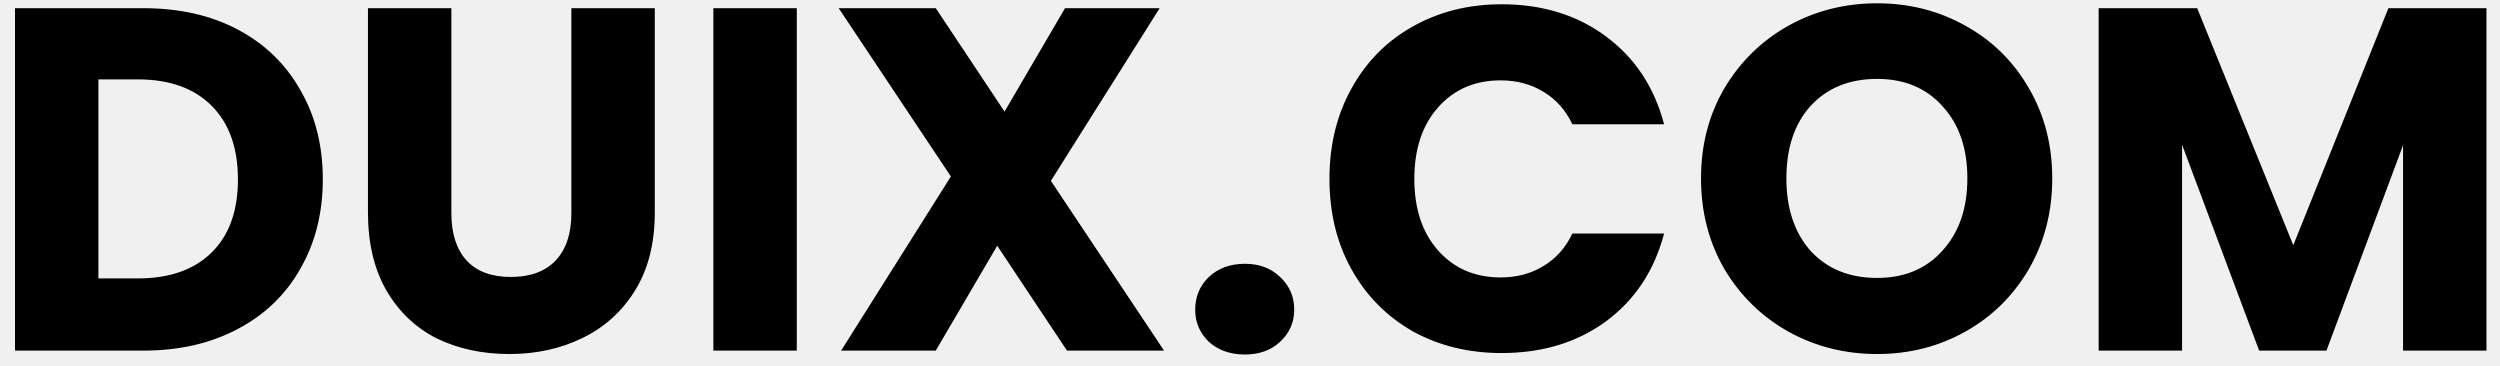
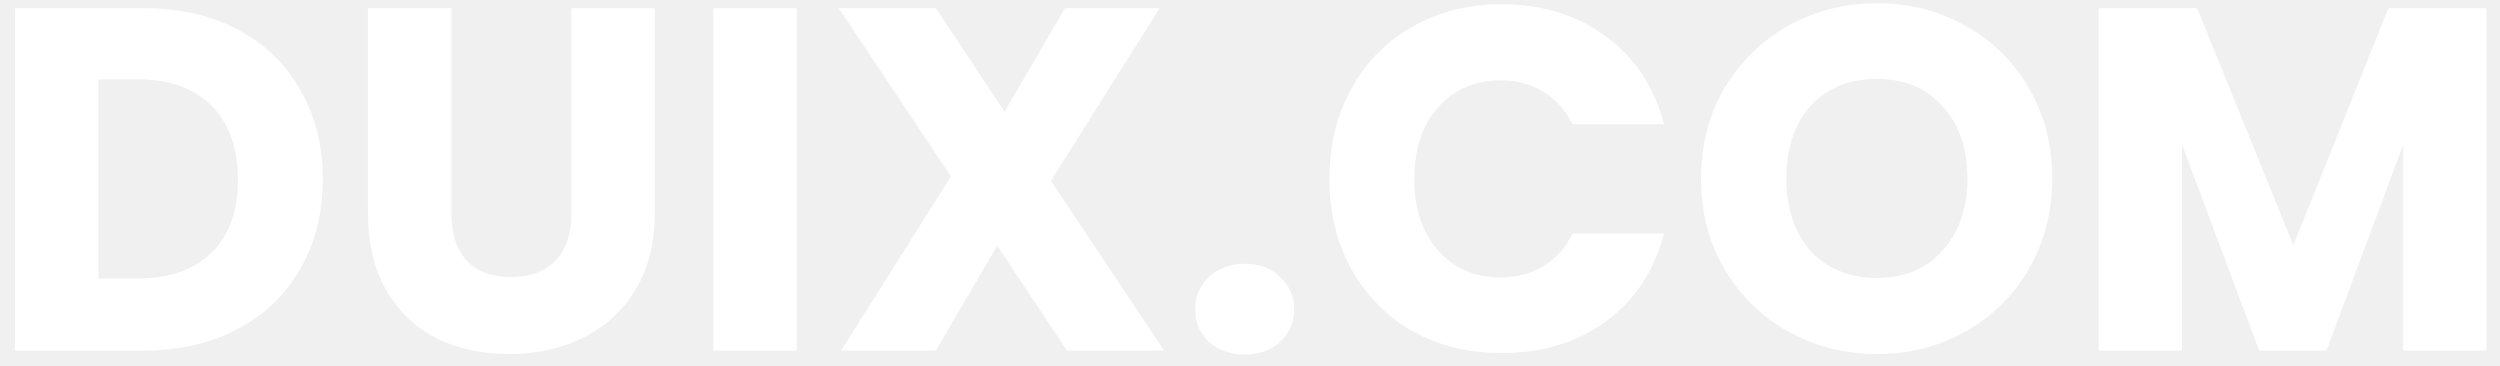
<svg xmlns="http://www.w3.org/2000/svg" width="164" height="24" viewBox="0 0 164 24" fill="none">
-   <path d="M9.4 0.536C11.768 0.536 13.837 1.005 15.608 1.944C17.379 2.883 18.744 4.205 19.704 5.912C20.685 7.597 21.176 9.549 21.176 11.768C21.176 13.965 20.685 15.917 19.704 17.624C18.744 19.331 17.368 20.653 15.576 21.592C13.805 22.531 11.747 23 9.4 23H0.984V0.536H9.4ZM9.048 18.264C11.117 18.264 12.728 17.699 13.88 16.568C15.032 15.437 15.608 13.837 15.608 11.768C15.608 9.699 15.032 8.088 13.88 6.936C12.728 5.784 11.117 5.208 9.048 5.208H6.456V18.264H9.048ZM29.61 0.536V13.976C29.61 15.32 29.941 16.355 30.602 17.08C31.263 17.805 32.234 18.168 33.514 18.168C34.794 18.168 35.775 17.805 36.458 17.08C37.141 16.355 37.482 15.32 37.482 13.976V0.536H42.954V13.944C42.954 15.949 42.527 17.645 41.674 19.032C40.821 20.419 39.669 21.464 38.218 22.168C36.789 22.872 35.189 23.224 33.418 23.224C31.647 23.224 30.058 22.883 28.65 22.2C27.263 21.496 26.165 20.451 25.354 19.064C24.543 17.656 24.138 15.949 24.138 13.944V0.536H29.61ZM52.269 0.536V23H46.797V0.536H52.269ZM69.994 23L65.418 16.12L61.386 23H55.178L62.378 11.576L55.018 0.536H61.386L65.898 7.32L69.866 0.536H76.074L68.938 11.864L76.362 23H69.994ZM81.669 23.256C80.709 23.256 79.92 22.979 79.301 22.424C78.704 21.848 78.405 21.144 78.405 20.312C78.405 19.459 78.704 18.744 79.301 18.168C79.92 17.592 80.709 17.304 81.669 17.304C82.608 17.304 83.376 17.592 83.973 18.168C84.592 18.744 84.901 19.459 84.901 20.312C84.901 21.144 84.592 21.848 83.973 22.424C83.376 22.979 82.608 23.256 81.669 23.256ZM87.212 11.736C87.212 9.517 87.692 7.544 88.652 5.816C89.612 4.067 90.946 2.712 92.652 1.752C94.38 0.771 96.332 0.28 98.508 0.28C101.175 0.28 103.458 0.984 105.356 2.392C107.255 3.8 108.524 5.72 109.164 8.152H103.148C102.7 7.213 102.06 6.499 101.228 6.008C100.418 5.517 99.49 5.272 98.444 5.272C96.759 5.272 95.394 5.859 94.348 7.032C93.303 8.205 92.78 9.773 92.78 11.736C92.78 13.699 93.303 15.267 94.348 16.44C95.394 17.613 96.759 18.2 98.444 18.2C99.49 18.2 100.418 17.955 101.228 17.464C102.06 16.973 102.7 16.259 103.148 15.32H109.164C108.524 17.752 107.255 19.672 105.356 21.08C103.458 22.467 101.175 23.16 98.508 23.16C96.332 23.16 94.38 22.68 92.652 21.72C90.946 20.739 89.612 19.384 88.652 17.656C87.692 15.928 87.212 13.955 87.212 11.736ZM123.139 23.224C121.027 23.224 119.086 22.733 117.315 21.752C115.566 20.771 114.169 19.405 113.123 17.656C112.099 15.885 111.587 13.901 111.587 11.704C111.587 9.507 112.099 7.533 113.123 5.784C114.169 4.035 115.566 2.669 117.315 1.688C119.086 0.707 121.027 0.216 123.139 0.216C125.251 0.216 127.182 0.707 128.931 1.688C130.702 2.669 132.089 4.035 133.091 5.784C134.115 7.533 134.627 9.507 134.627 11.704C134.627 13.901 134.115 15.885 133.091 17.656C132.067 19.405 130.681 20.771 128.931 21.752C127.182 22.733 125.251 23.224 123.139 23.224ZM123.139 18.232C124.931 18.232 126.361 17.635 127.427 16.44C128.515 15.245 129.059 13.667 129.059 11.704C129.059 9.72 128.515 8.141 127.427 6.968C126.361 5.773 124.931 5.176 123.139 5.176C121.326 5.176 119.875 5.763 118.787 6.936C117.721 8.109 117.187 9.699 117.187 11.704C117.187 13.688 117.721 15.277 118.787 16.472C119.875 17.645 121.326 18.232 123.139 18.232ZM163.112 0.536V23H157.64V9.528L152.616 23H148.2L143.144 9.496V23H137.672V0.536H144.135L150.44 16.088L156.68 0.536H163.112Z" fill="black" />
+   <path d="M9.4 0.536C11.768 0.536 13.837 1.005 15.608 1.944C17.379 2.883 18.744 4.205 19.704 5.912C20.685 7.597 21.176 9.549 21.176 11.768C21.176 13.965 20.685 15.917 19.704 17.624C18.744 19.331 17.368 20.653 15.576 21.592C13.805 22.531 11.747 23 9.4 23H0.984V0.536H9.4ZM9.048 18.264C11.117 18.264 12.728 17.699 13.88 16.568C15.032 15.437 15.608 13.837 15.608 11.768C15.608 9.699 15.032 8.088 13.88 6.936C12.728 5.784 11.117 5.208 9.048 5.208H6.456V18.264H9.048ZM29.61 0.536V13.976C29.61 15.32 29.941 16.355 30.602 17.08C31.263 17.805 32.234 18.168 33.514 18.168C34.794 18.168 35.775 17.805 36.458 17.08C37.141 16.355 37.482 15.32 37.482 13.976V0.536H42.954V13.944C42.954 15.949 42.527 17.645 41.674 19.032C40.821 20.419 39.669 21.464 38.218 22.168C36.789 22.872 35.189 23.224 33.418 23.224C31.647 23.224 30.058 22.883 28.65 22.2C27.263 21.496 26.165 20.451 25.354 19.064C24.543 17.656 24.138 15.949 24.138 13.944V0.536H29.61ZM52.269 0.536V23H46.797V0.536H52.269ZM69.994 23L65.418 16.12L61.386 23H55.178L62.378 11.576L55.018 0.536H61.386L65.898 7.32L69.866 0.536H76.074L68.938 11.864L76.362 23H69.994ZM81.669 23.256C80.709 23.256 79.92 22.979 79.301 22.424C78.704 21.848 78.405 21.144 78.405 20.312C78.405 19.459 78.704 18.744 79.301 18.168C79.92 17.592 80.709 17.304 81.669 17.304C82.608 17.304 83.376 17.592 83.973 18.168C84.592 18.744 84.901 19.459 84.901 20.312C84.901 21.144 84.592 21.848 83.973 22.424C83.376 22.979 82.608 23.256 81.669 23.256ZM87.212 11.736C87.212 9.517 87.692 7.544 88.652 5.816C89.612 4.067 90.946 2.712 92.652 1.752C94.38 0.771 96.332 0.28 98.508 0.28C101.175 0.28 103.458 0.984 105.356 2.392C107.255 3.8 108.524 5.72 109.164 8.152H103.148C102.7 7.213 102.06 6.499 101.228 6.008C100.418 5.517 99.49 5.272 98.444 5.272C96.759 5.272 95.394 5.859 94.348 7.032C93.303 8.205 92.78 9.773 92.78 11.736C92.78 13.699 93.303 15.267 94.348 16.44C95.394 17.613 96.759 18.2 98.444 18.2C99.49 18.2 100.418 17.955 101.228 17.464C102.06 16.973 102.7 16.259 103.148 15.32H109.164C108.524 17.752 107.255 19.672 105.356 21.08C103.458 22.467 101.175 23.16 98.508 23.16C96.332 23.16 94.38 22.68 92.652 21.72C90.946 20.739 89.612 19.384 88.652 17.656C87.692 15.928 87.212 13.955 87.212 11.736ZM123.139 23.224C121.027 23.224 119.086 22.733 117.315 21.752C115.566 20.771 114.169 19.405 113.123 17.656C112.099 15.885 111.587 13.901 111.587 11.704C111.587 9.507 112.099 7.533 113.123 5.784C114.169 4.035 115.566 2.669 117.315 1.688C119.086 0.707 121.027 0.216 123.139 0.216C125.251 0.216 127.182 0.707 128.931 1.688C130.702 2.669 132.089 4.035 133.091 5.784C134.115 7.533 134.627 9.507 134.627 11.704C134.627 13.901 134.115 15.885 133.091 17.656C132.067 19.405 130.681 20.771 128.931 21.752C127.182 22.733 125.251 23.224 123.139 23.224ZM123.139 18.232C124.931 18.232 126.361 17.635 127.427 16.44C128.515 15.245 129.059 13.667 129.059 11.704C129.059 9.72 128.515 8.141 127.427 6.968C126.361 5.773 124.931 5.176 123.139 5.176C121.326 5.176 119.875 5.763 118.787 6.936C117.721 8.109 117.187 9.699 117.187 11.704C117.187 13.688 117.721 15.277 118.787 16.472C119.875 17.645 121.326 18.232 123.139 18.232ZM163.112 0.536V23H157.64V9.528L152.616 23H148.2L143.144 9.496V23H137.672V0.536H144.135L150.44 16.088L156.68 0.536H163.112Z" fill="white" />
</svg>
